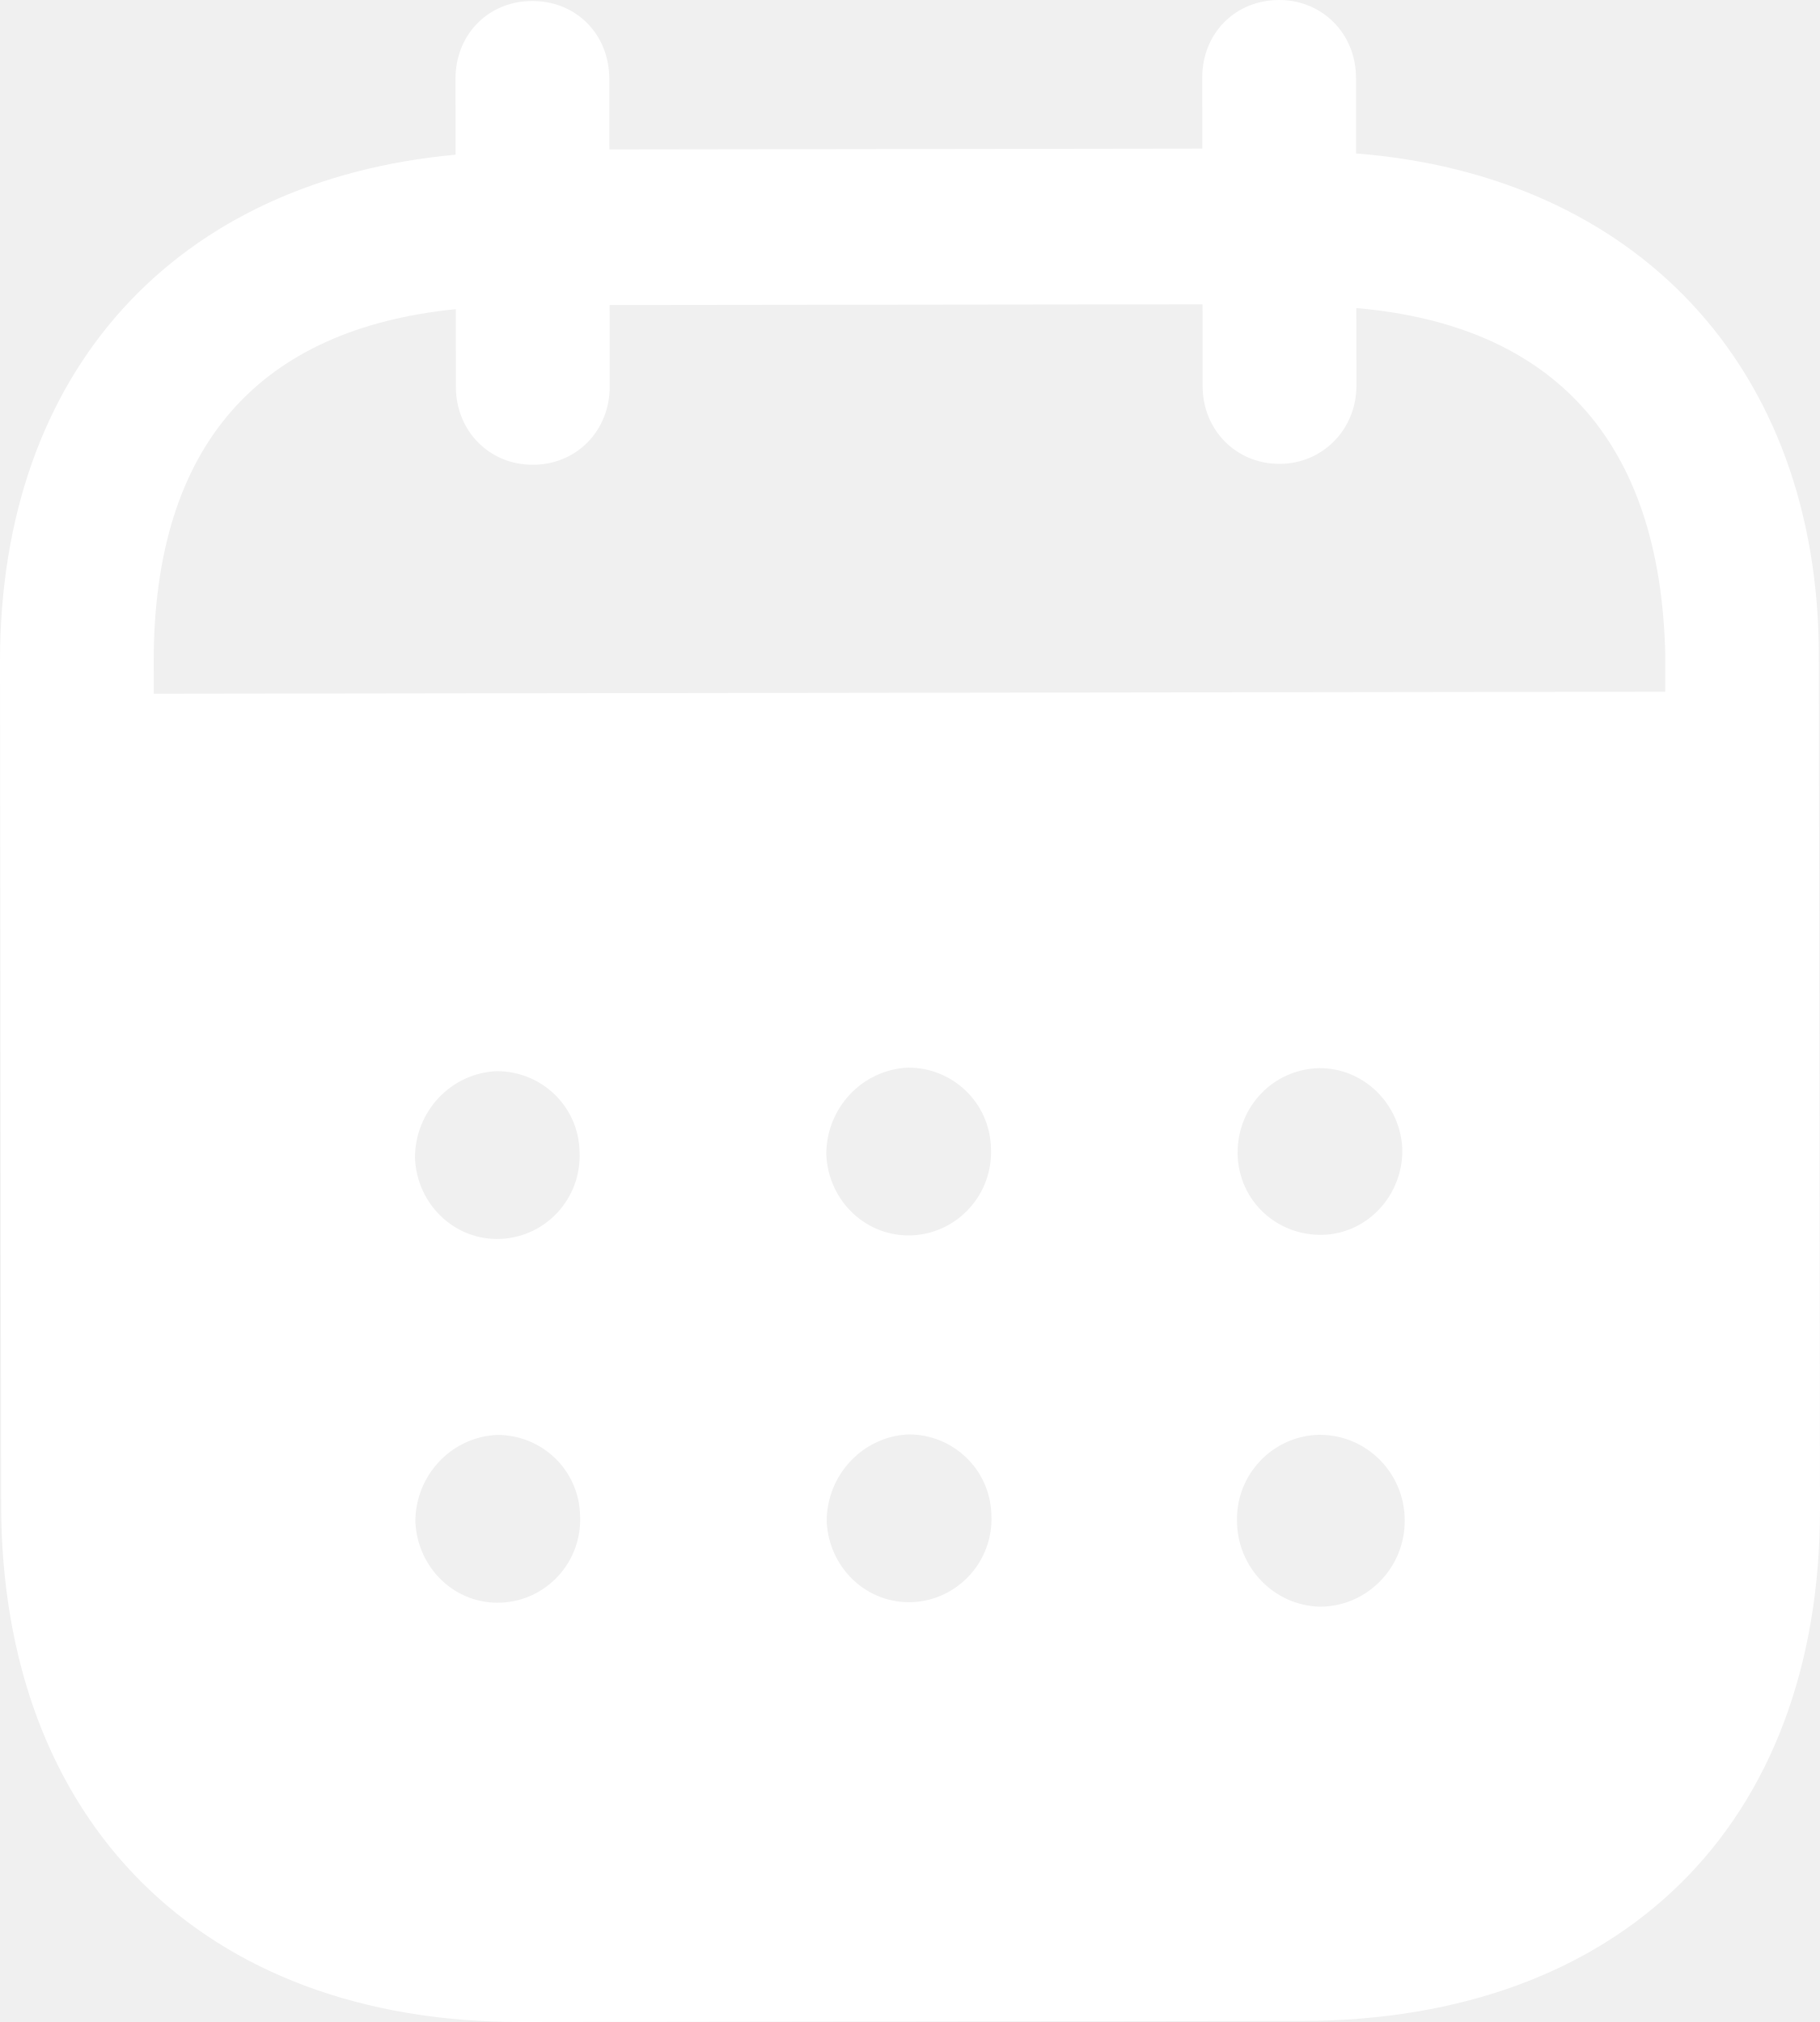
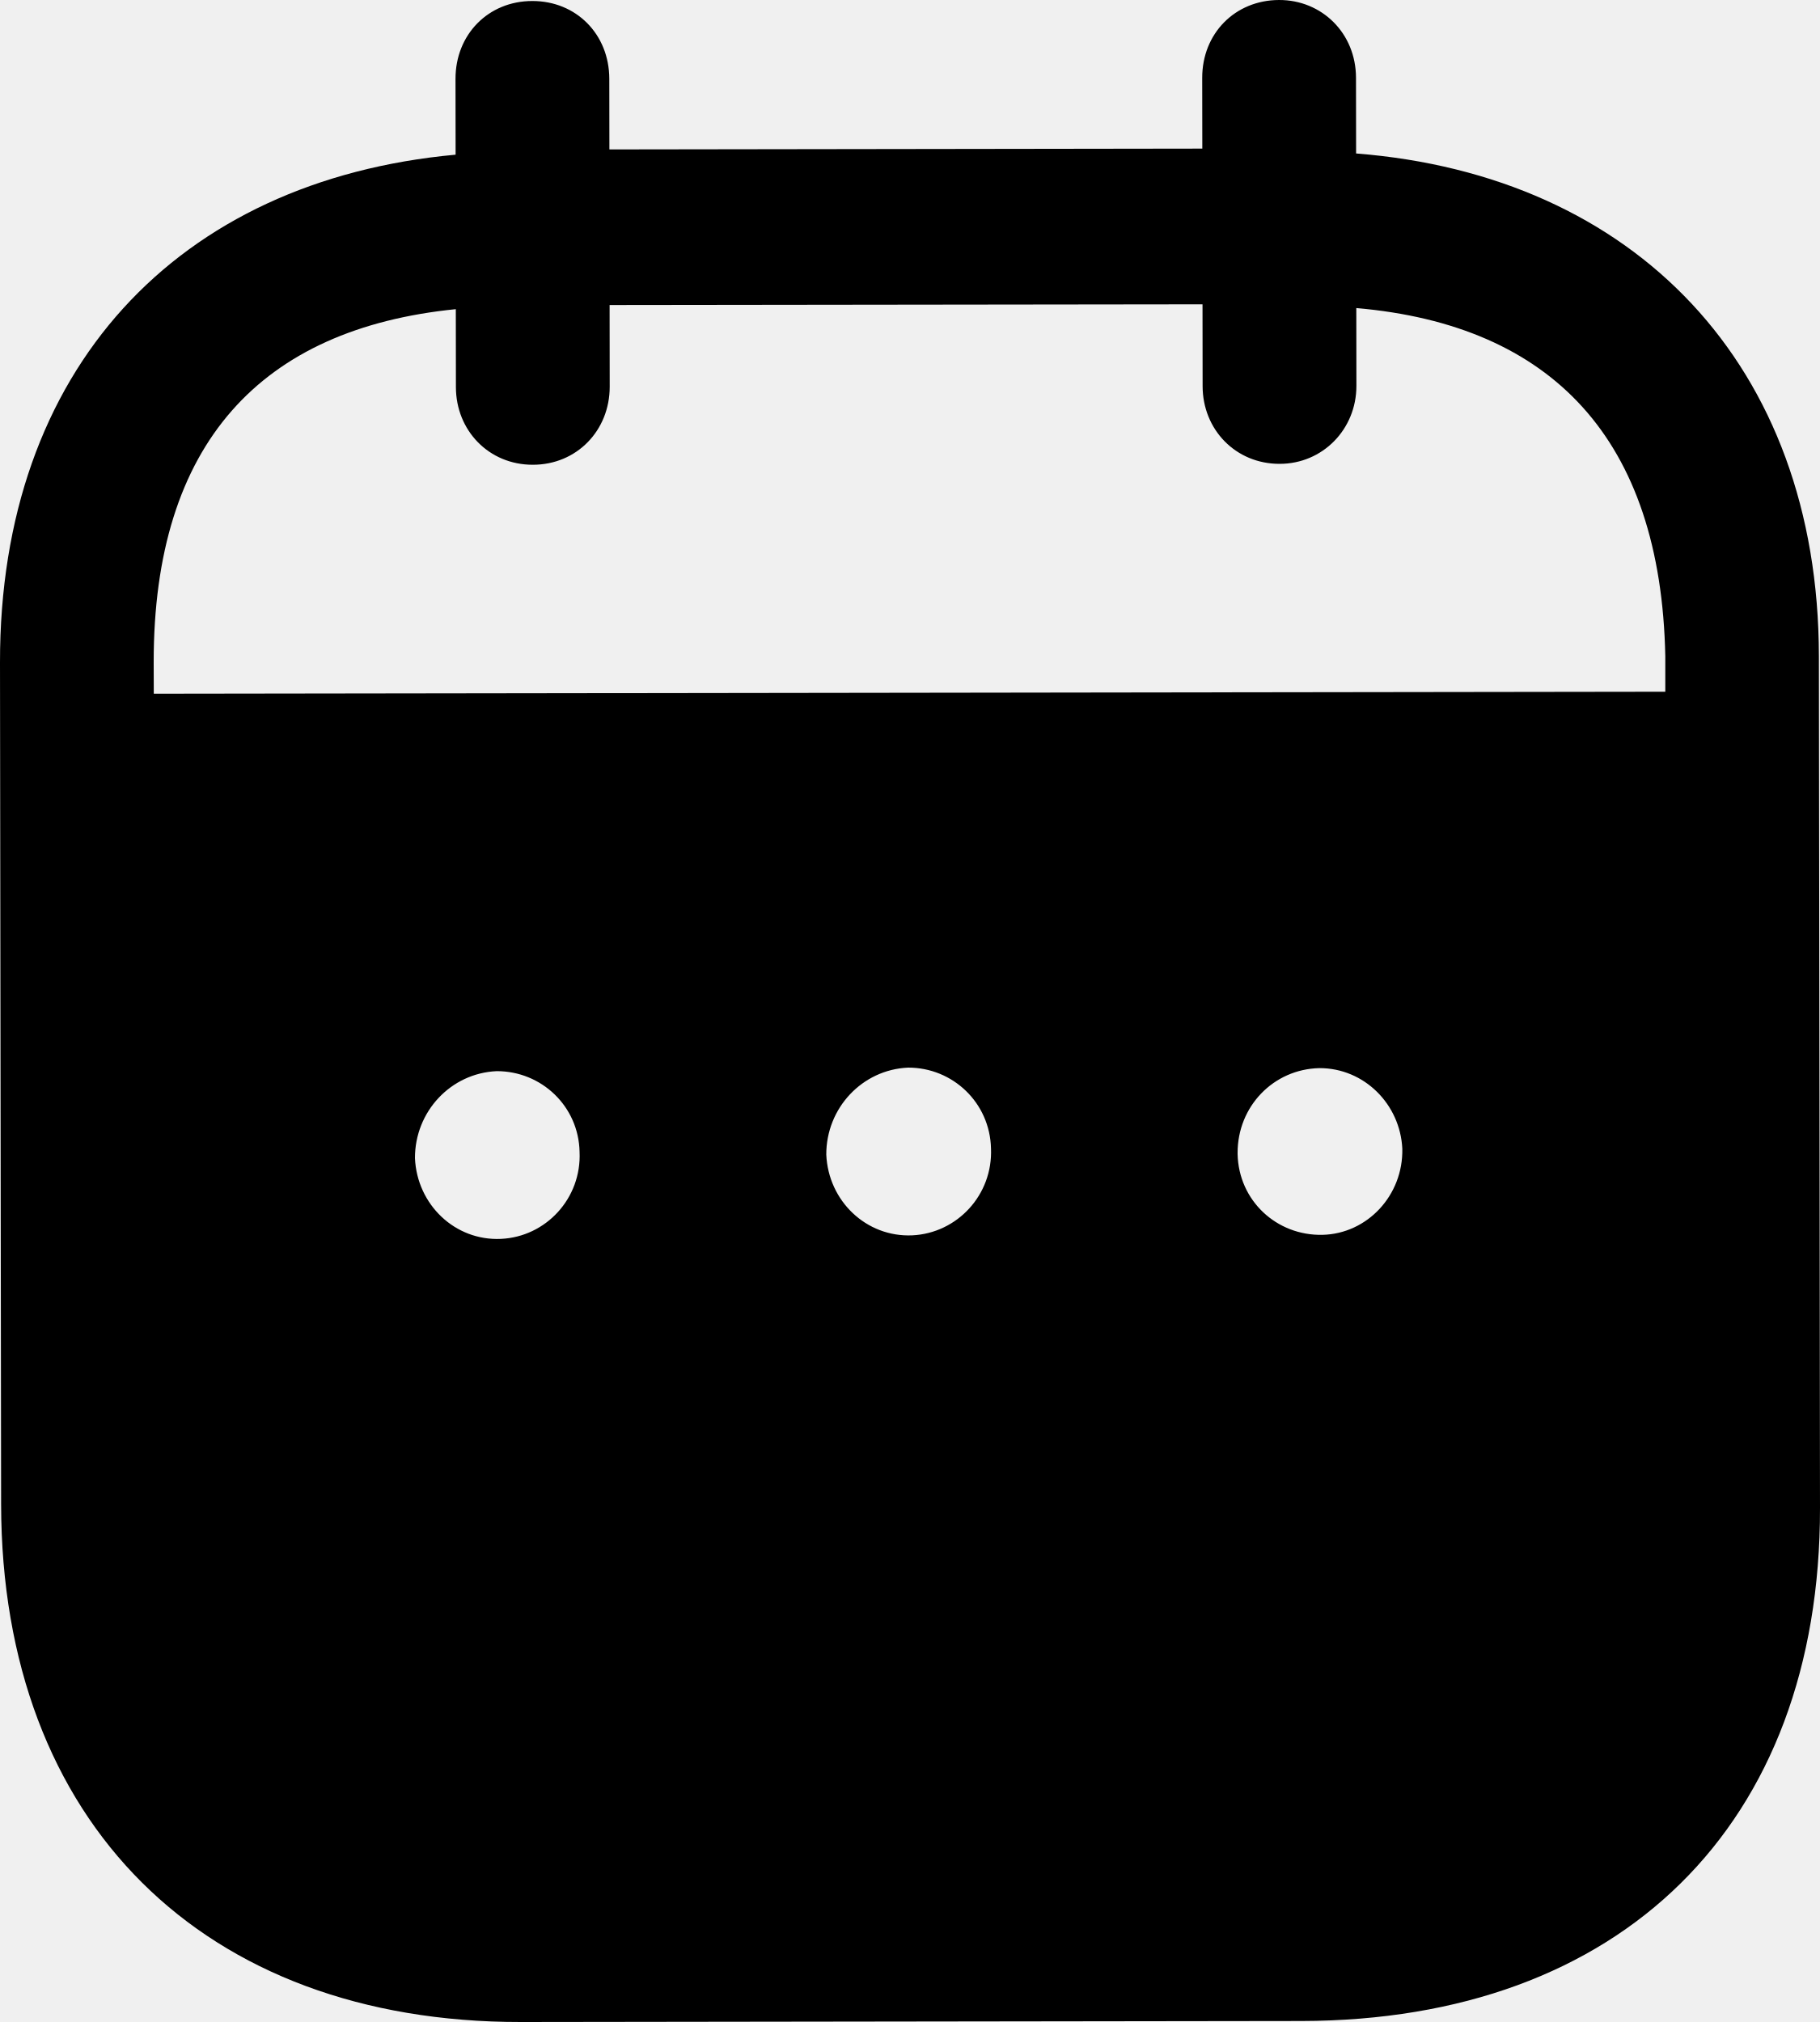
- <svg xmlns="http://www.w3.org/2000/svg" width="18" height="20" viewBox="0 0 18 20" fill="none">
-   <path fill-rule="evenodd" clip-rule="evenodd" d="M13.411 0.769L13.412 1.518C16.166 1.734 17.986 3.611 17.989 6.49L18 14.915C18.004 18.054 16.032 19.985 12.872 19.99L5.152 20C2.011 20.004 0.015 18.027 0.011 14.88L6.64975e-06 6.553C-0.004 3.655 1.752 1.783 4.506 1.53L4.505 0.781C4.504 0.341 4.83 0.01 5.264 0.01C5.699 0.009 6.025 0.339 6.026 0.779L6.027 1.478L11.891 1.47L11.89 0.771C11.889 0.331 12.215 0.001 12.65 2.26549e-06C13.074 -0.001 13.41 0.329 13.411 0.769ZM1.521 6.862L16.47 6.842V6.492C16.427 4.343 15.349 3.215 13.414 3.047L13.415 3.817C13.415 4.247 13.08 4.588 12.656 4.588C12.221 4.589 11.894 4.249 11.894 3.819L11.893 3.01L6.029 3.017L6.03 3.826C6.03 4.257 5.705 4.597 5.27 4.597C4.836 4.598 4.509 4.259 4.509 3.828L4.508 3.058C2.583 3.251 1.518 4.383 1.52 6.551L1.521 6.862ZM12.24 11.404V11.415C12.25 11.875 12.625 12.224 13.08 12.214C13.524 12.203 13.879 11.822 13.869 11.362C13.848 10.922 13.492 10.564 13.049 10.565C12.594 10.575 12.239 10.944 12.24 11.404ZM13.055 15.892C12.601 15.882 12.235 15.503 12.234 15.043C12.224 14.584 12.588 14.203 13.043 14.192H13.053C13.517 14.192 13.893 14.571 13.893 15.04C13.894 15.51 13.518 15.891 13.055 15.892ZM8.172 11.42C8.192 11.88 8.568 12.239 9.022 12.219C9.467 12.198 9.821 11.818 9.801 11.358C9.79 10.909 9.425 10.559 8.981 10.56C8.527 10.58 8.171 10.96 8.172 11.42ZM9.026 15.847C8.572 15.867 8.197 15.508 8.176 15.049C8.176 14.589 8.531 14.209 8.985 14.188C9.429 14.187 9.795 14.537 9.805 14.986C9.826 15.446 9.47 15.826 9.026 15.847ZM4.104 11.455C4.124 11.915 4.5 12.275 4.954 12.254C5.399 12.234 5.753 11.853 5.732 11.393C5.723 10.944 5.357 10.594 4.912 10.595C4.458 10.615 4.103 10.995 4.104 11.455ZM4.958 15.852C4.504 15.873 4.129 15.513 4.108 15.053C4.107 14.594 4.463 14.213 4.917 14.193C5.361 14.192 5.728 14.542 5.737 14.992C5.758 15.451 5.404 15.832 4.958 15.852Z" fill="white" />
+ <svg xmlns="http://www.w3.org/2000/svg" width="18" height="20" viewBox="0 0 18 20" fill="currentColor">
+   <path fill-rule="currentColor" clip-rule="evenodd" d="M13.411 0.769L13.412 1.518C16.166 1.734 17.986 3.611 17.989 6.49L18 14.915C18.004 18.054 16.032 19.985 12.872 19.99L5.152 20C2.011 20.004 0.015 18.027 0.011 14.88L6.64975e-06 6.553C-0.004 3.655 1.752 1.783 4.506 1.53L4.505 0.781C4.504 0.341 4.83 0.01 5.264 0.01C5.699 0.009 6.025 0.339 6.026 0.779L6.027 1.478L11.891 1.47L11.89 0.771C11.889 0.331 12.215 0.001 12.65 2.26549e-06C13.074 -0.001 13.41 0.329 13.411 0.769ZM1.521 6.862L16.47 6.842V6.492C16.427 4.343 15.349 3.215 13.414 3.047L13.415 3.817C13.415 4.247 13.08 4.588 12.656 4.588C12.221 4.589 11.894 4.249 11.894 3.819L11.893 3.01L6.029 3.017L6.03 3.826C6.03 4.257 5.705 4.597 5.27 4.597C4.836 4.598 4.509 4.259 4.509 3.828L4.508 3.058C2.583 3.251 1.518 4.383 1.52 6.551L1.521 6.862ZM12.24 11.404V11.415C12.25 11.875 12.625 12.224 13.08 12.214C13.524 12.203 13.879 11.822 13.869 11.362C13.848 10.922 13.492 10.564 13.049 10.565C12.594 10.575 12.239 10.944 12.24 11.404ZM13.055 15.892C12.601 15.882 12.235 15.503 12.234 15.043C12.224 14.584 12.588 14.203 13.043 14.192H13.053C13.517 14.192 13.893 14.571 13.893 15.04C13.894 15.51 13.518 15.891 13.055 15.892ZM8.172 11.42C8.192 11.88 8.568 12.239 9.022 12.219C9.467 12.198 9.821 11.818 9.801 11.358C9.79 10.909 9.425 10.559 8.981 10.56C8.527 10.58 8.171 10.96 8.172 11.42ZM9.026 15.847C8.572 15.867 8.197 15.508 8.176 15.049C8.176 14.589 8.531 14.209 8.985 14.188C9.429 14.187 9.795 14.537 9.805 14.986C9.826 15.446 9.47 15.826 9.026 15.847ZM4.104 11.455C4.124 11.915 4.5 12.275 4.954 12.254C5.399 12.234 5.753 11.853 5.732 11.393C5.723 10.944 5.357 10.594 4.912 10.595C4.458 10.615 4.103 10.995 4.104 11.455ZM4.958 15.852C4.504 15.873 4.129 15.513 4.108 15.053C4.107 14.594 4.463 14.213 4.917 14.193C5.361 14.192 5.728 14.542 5.737 14.992C5.758 15.451 5.404 15.832 4.958 15.852Z" fill="currentColor" />
</svg>
